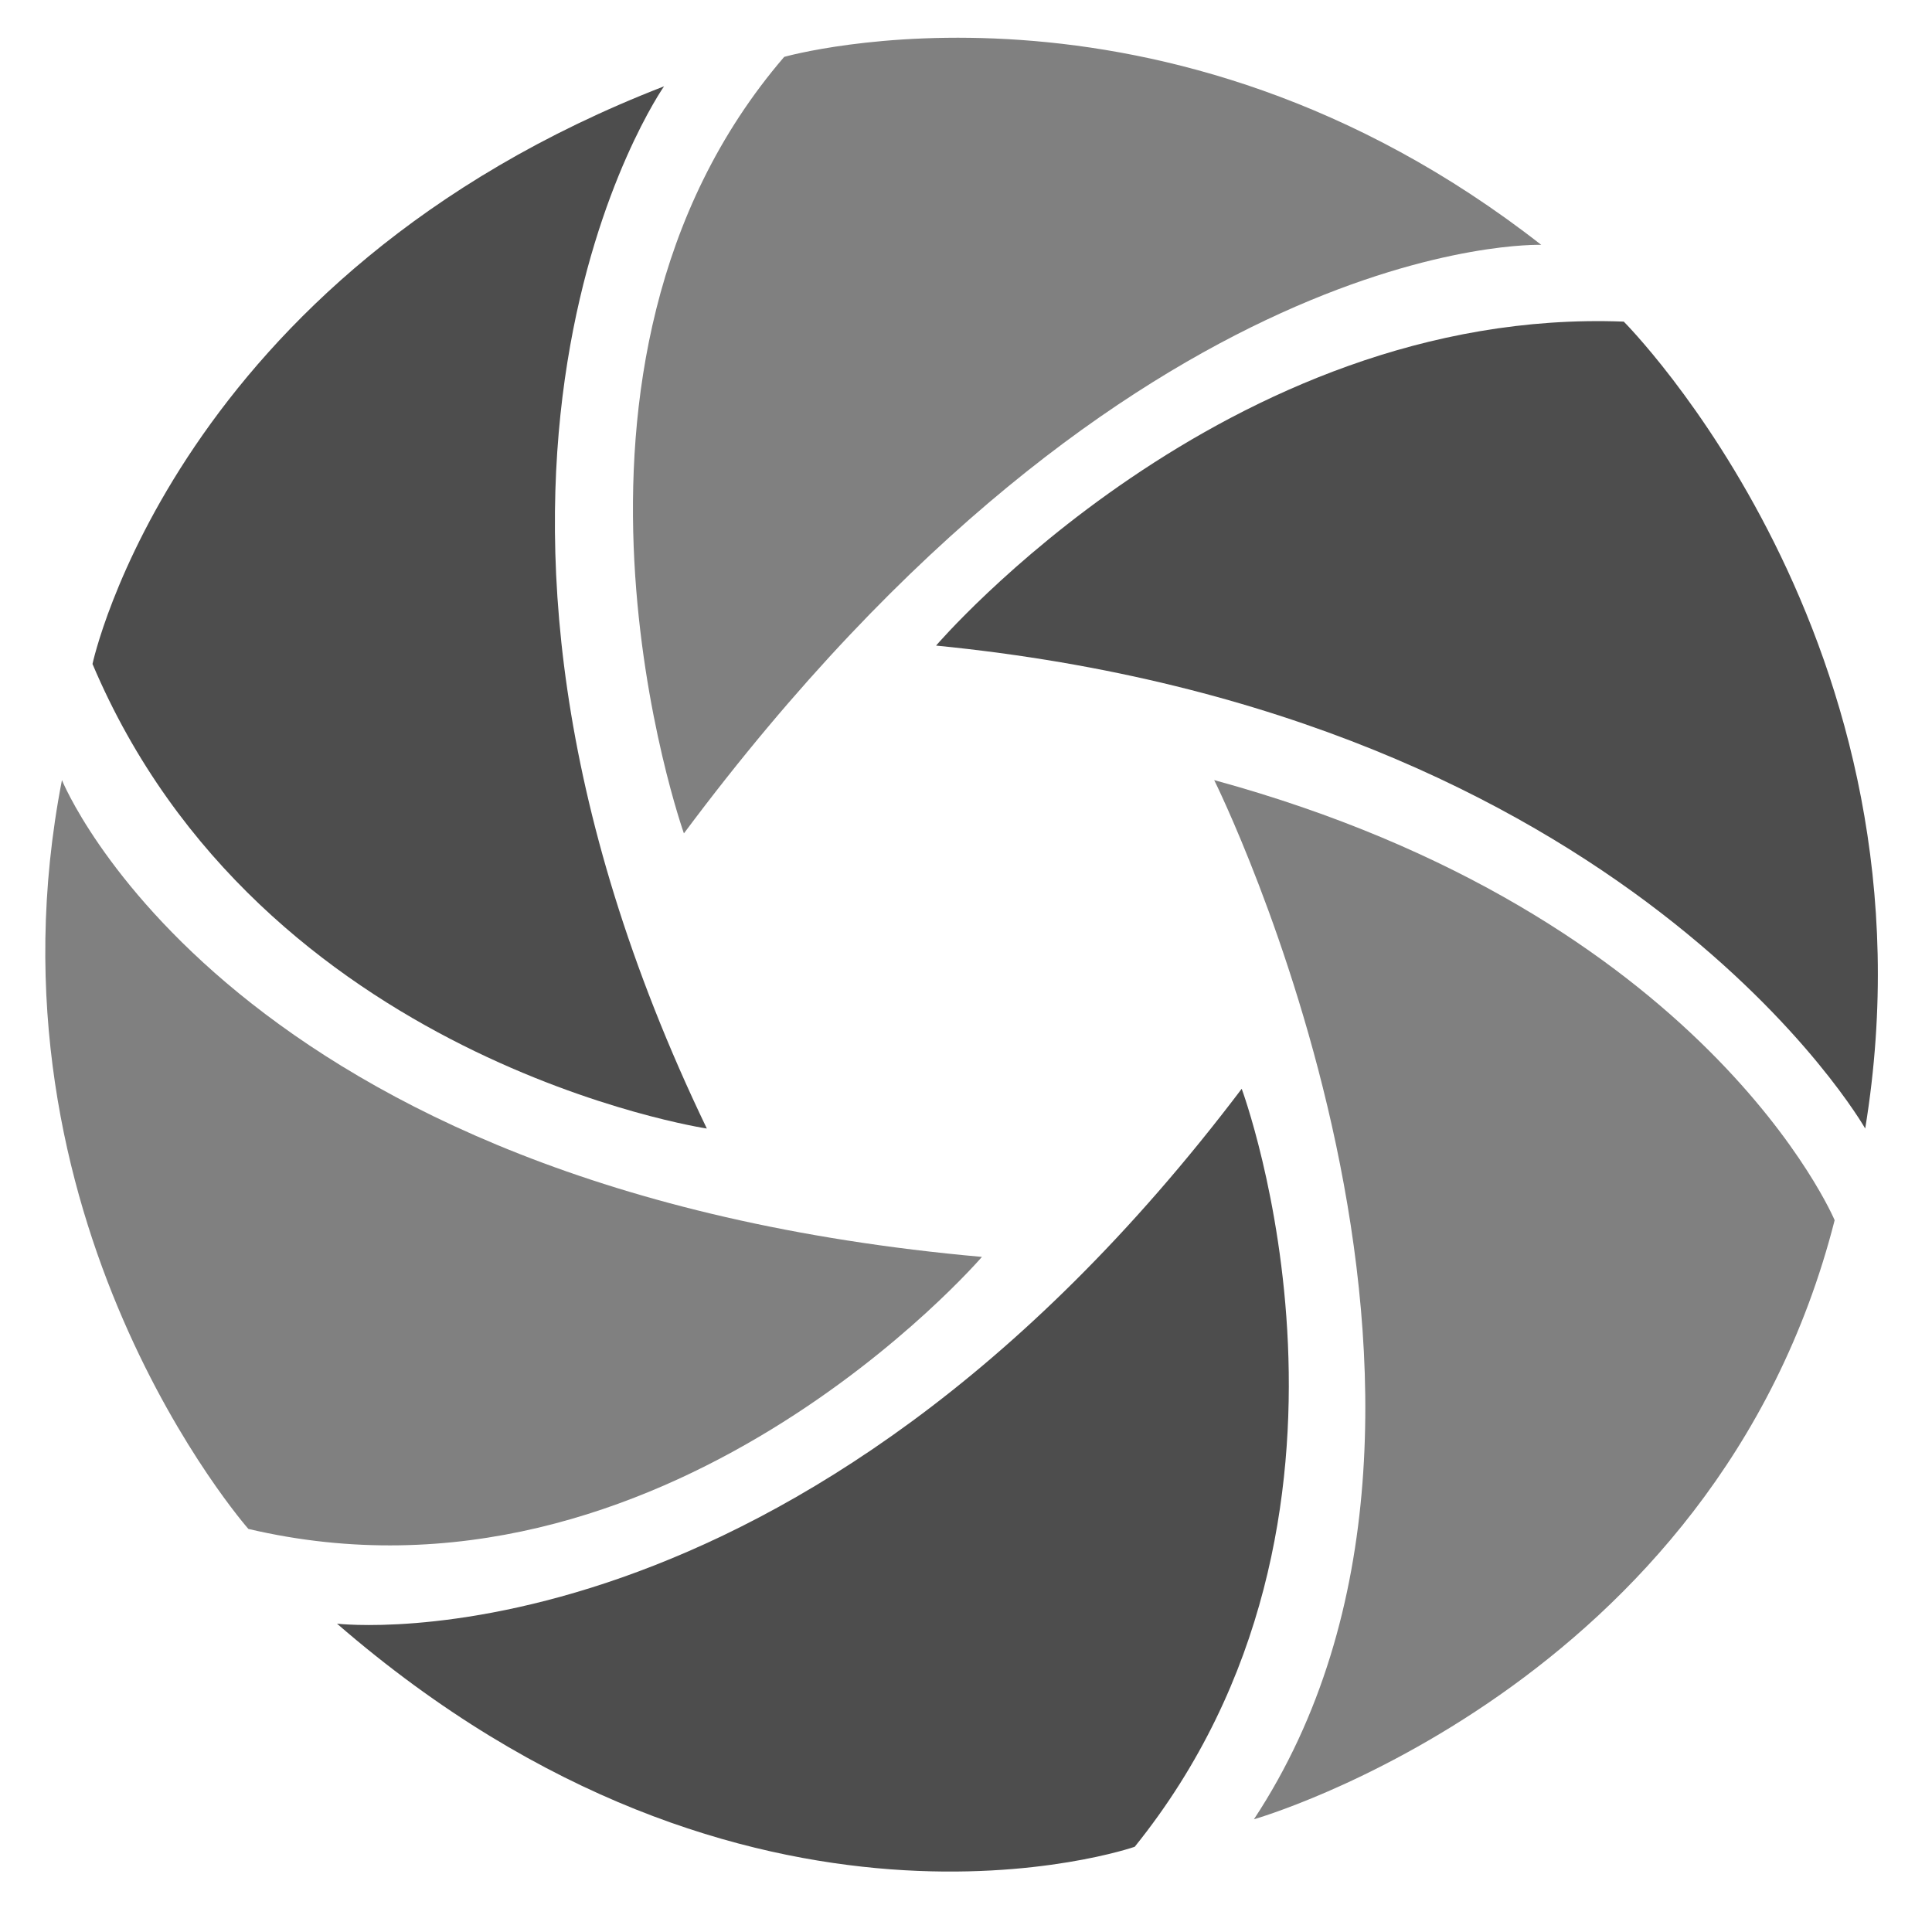
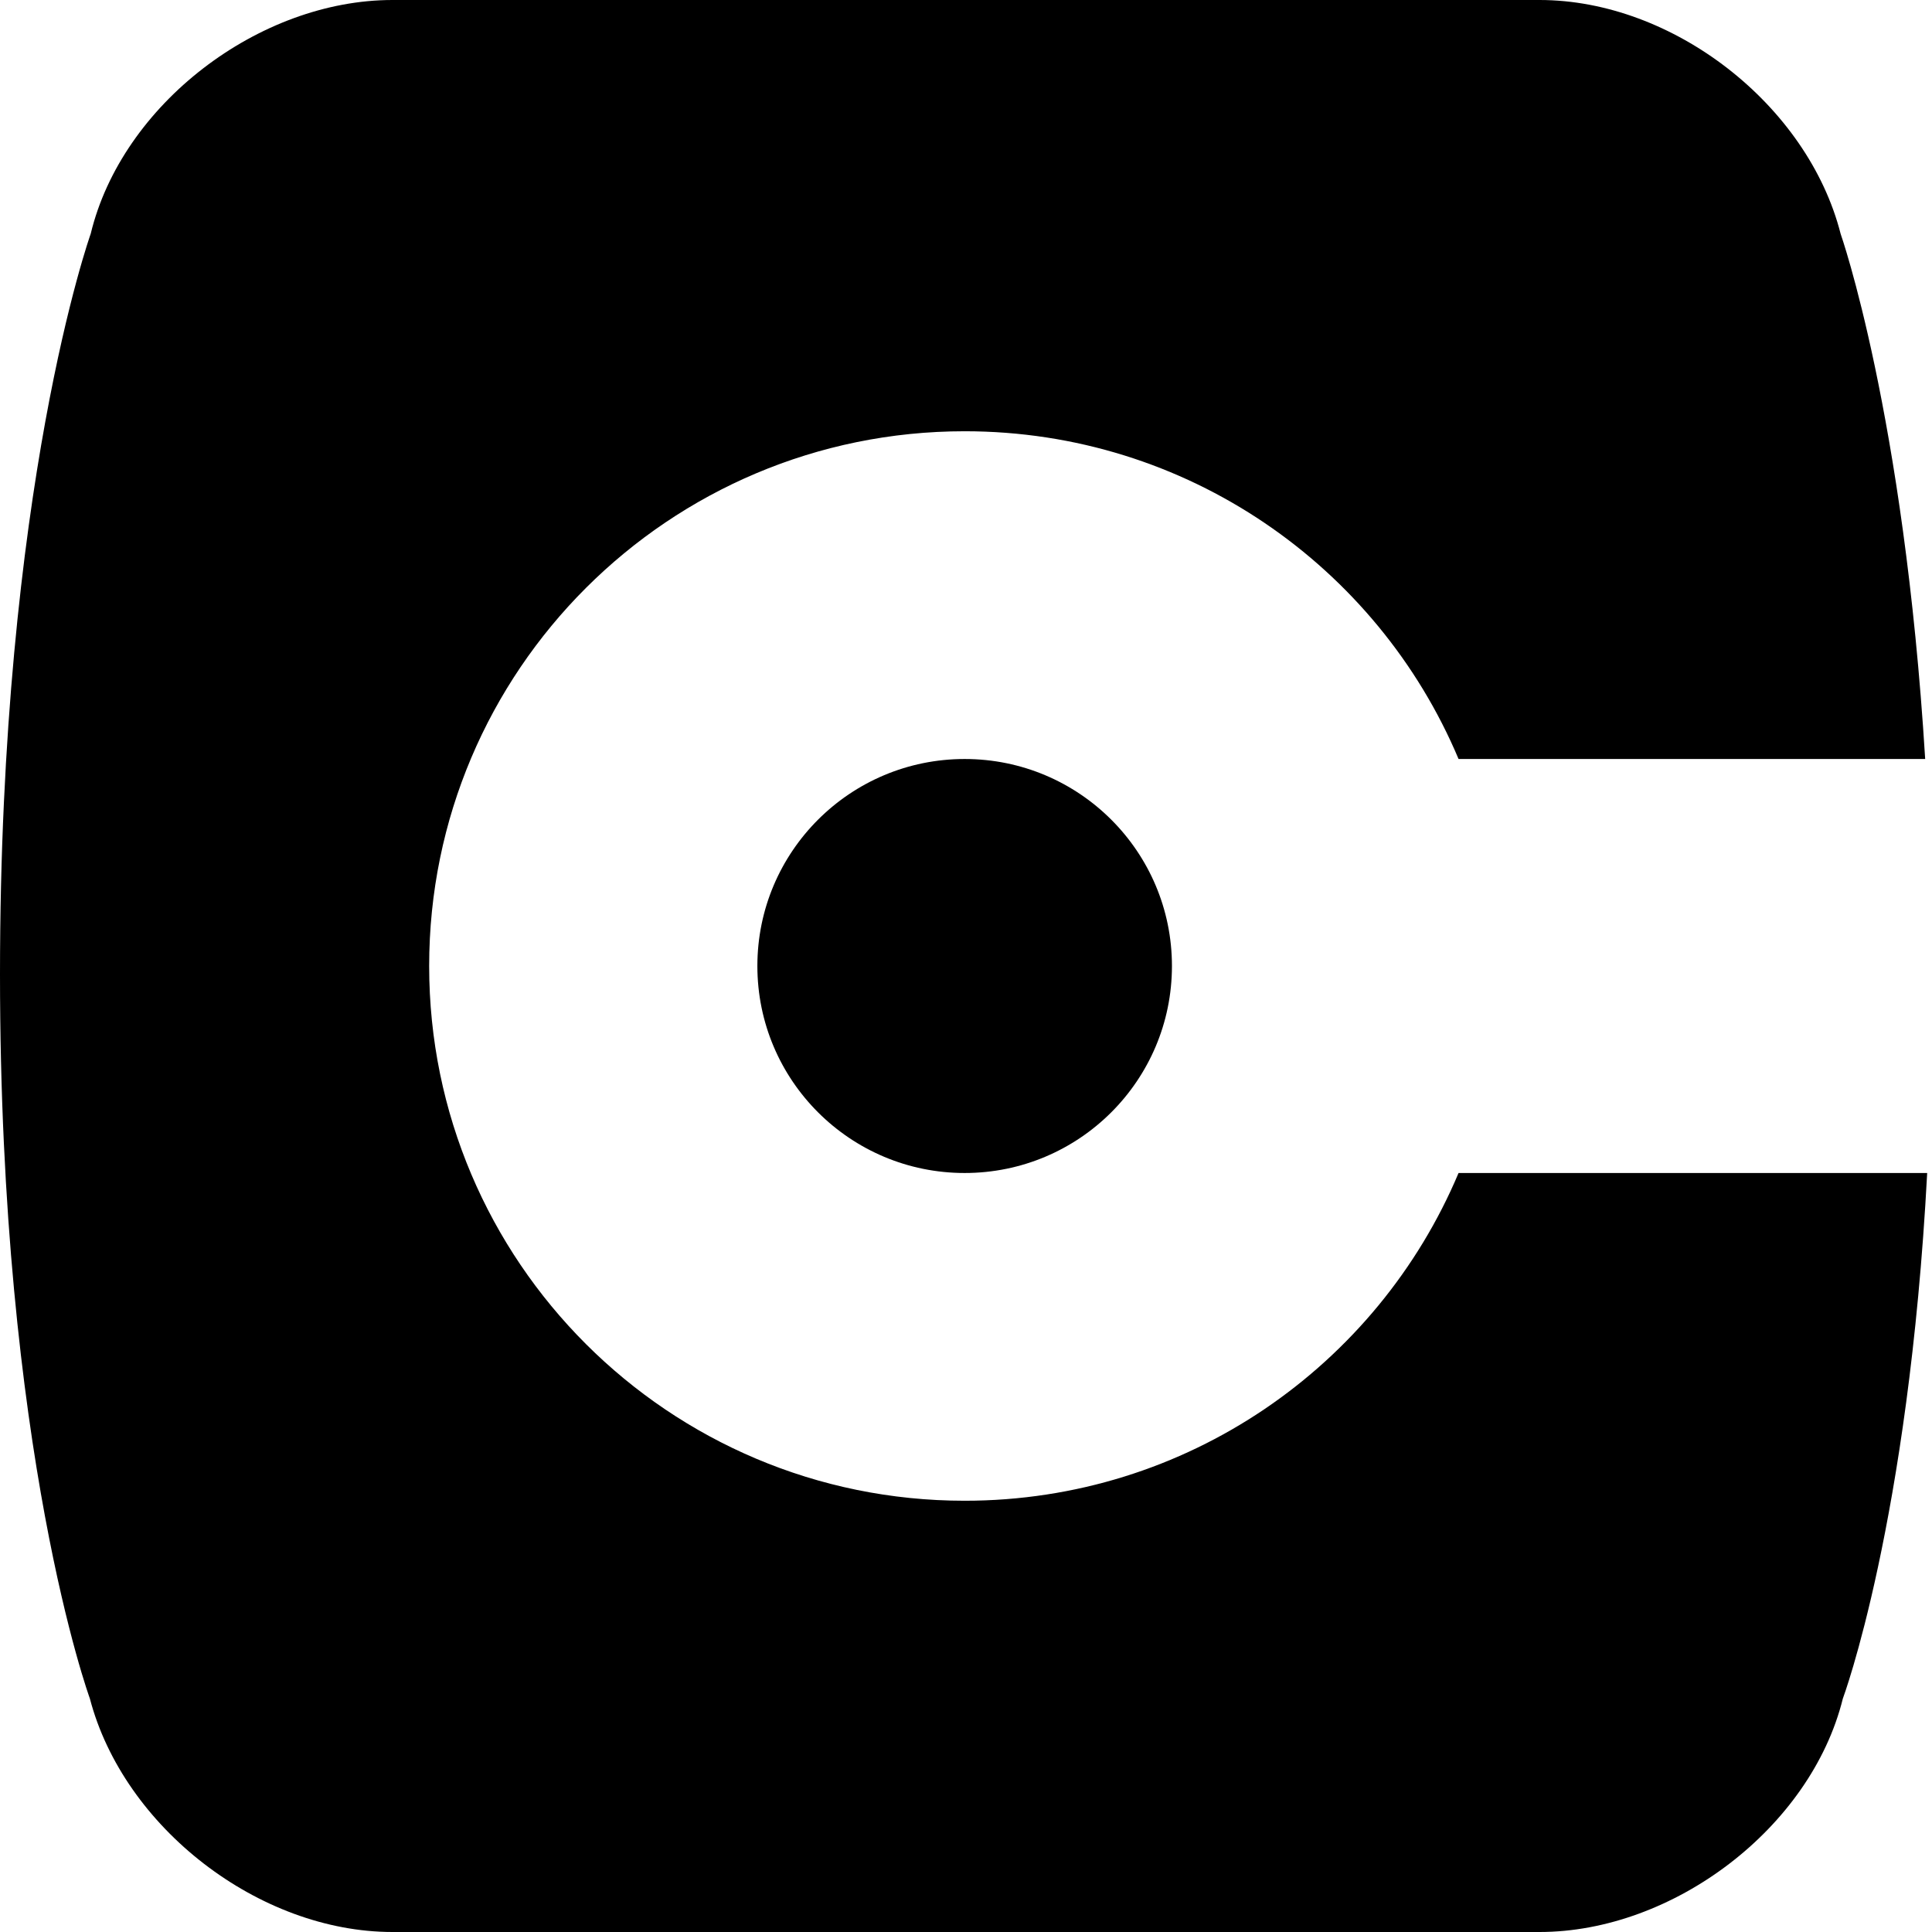
- <svg xmlns="http://www.w3.org/2000/svg" version="1.1" id="Layer_1" x="0px" y="0px" width="256px" height="256px" viewBox="0 0 256 256" enable-background="new 0 0 256 256" xml:space="preserve">
-   <path fill="#808080" d="M103.91,7.537c0,0,50.192-14.276,100.31,24.907c0,0-54.065-1.898-113.598,77.985  C90.622,110.429,68.676,48.542,103.91,7.537z" />
-   <path fill="#4D4D4D" d="M87.99,11.437c0,0-36.044,51.433,5.669,138.1c0,0-59.127-8.909-81.402-61.558  C12.257,87.978,23.191,36.545,87.99,11.437z" />
-   <path fill="#808080" d="M8.208,103.368c0,0,21.869,54.267,121.902,63.178c0,0-42.12,49.004-97.198,36.044  C32.912,202.59-3.132,161.686,8.208,103.368z" />
-   <path fill="#4D4D4D" d="M164.532,144.271c0,0,21.059,56.697-14.175,100.437c0,0-51.029,17.819-105.701-29.563  C44.656,215.145,105.404,222.434,164.532,144.271z" />
-   <path fill="#808080" d="M160.887,103.368c0,0,41.31,83.021,5.266,137.694c0,0,61.153-17.414,76.947-79.377  C243.1,161.685,226.09,121.19,160.887,103.368z" />
-   <path fill="#4D4D4D" d="M124.034,85.544c0,0,38.474-44.954,91.123-42.928c0,0,42.523,42.527,31.993,106.92  C247.149,149.536,215.966,94.623,124.034,85.544z" />
+ <svg xmlns="http://www.w3.org/2000/svg" width="512px" height="512px" viewBox="0 0 512 512" version="1.1">
+   <description>Created with Sketch (http://www.bohemiancoding.com/sketch)</description>
+   <defs />
+   <g id="Page 1" stroke="none" stroke-width="1" fill="none" fill-rule="evenodd">
+     <g id="icon" fill="#000000">
+       <g id="Cube">
+         <path d="M24.036,61.961 C32.329,27.607 68.656,0 104.005,0 L407.995,0 C443.342,0 479.07,27.752 487.791,61.986 C487.791,61.986 504.574,109.683 510.192,201.143 L386.532,201.143 C365.062,150.118 314.543,114.286 255.644,114.286 C177.269,114.286 113.733,177.733 113.733,256 C113.733,334.267 177.269,397.714 255.644,397.714 C314.543,397.714 365.062,361.882 386.532,310.857 L510.723,310.857 C505.805,403.399 488.371,450.147 488.371,450.147 C479.879,484.449 443.344,512 407.995,512 L104.005,512 C68.658,512 32.751,484.293 23.81,450.115 C23.81,450.115 1.91589885e-05,385.116 0,258.232 C7.90605969e-15,129.116 24.036,61.961 24.036,61.961 Z M255.644,310.857 C225.306,310.857 200.711,286.297 200.711,256 C200.711,225.703 225.306,201.143 255.644,201.143 C285.983,201.143 310.578,225.703 310.578,256 C310.578,286.297 285.983,310.857 255.644,310.857 Z M255.644,310.857" id="Base copy" />
+       </g>
+     </g>
+   </g>
</svg>
